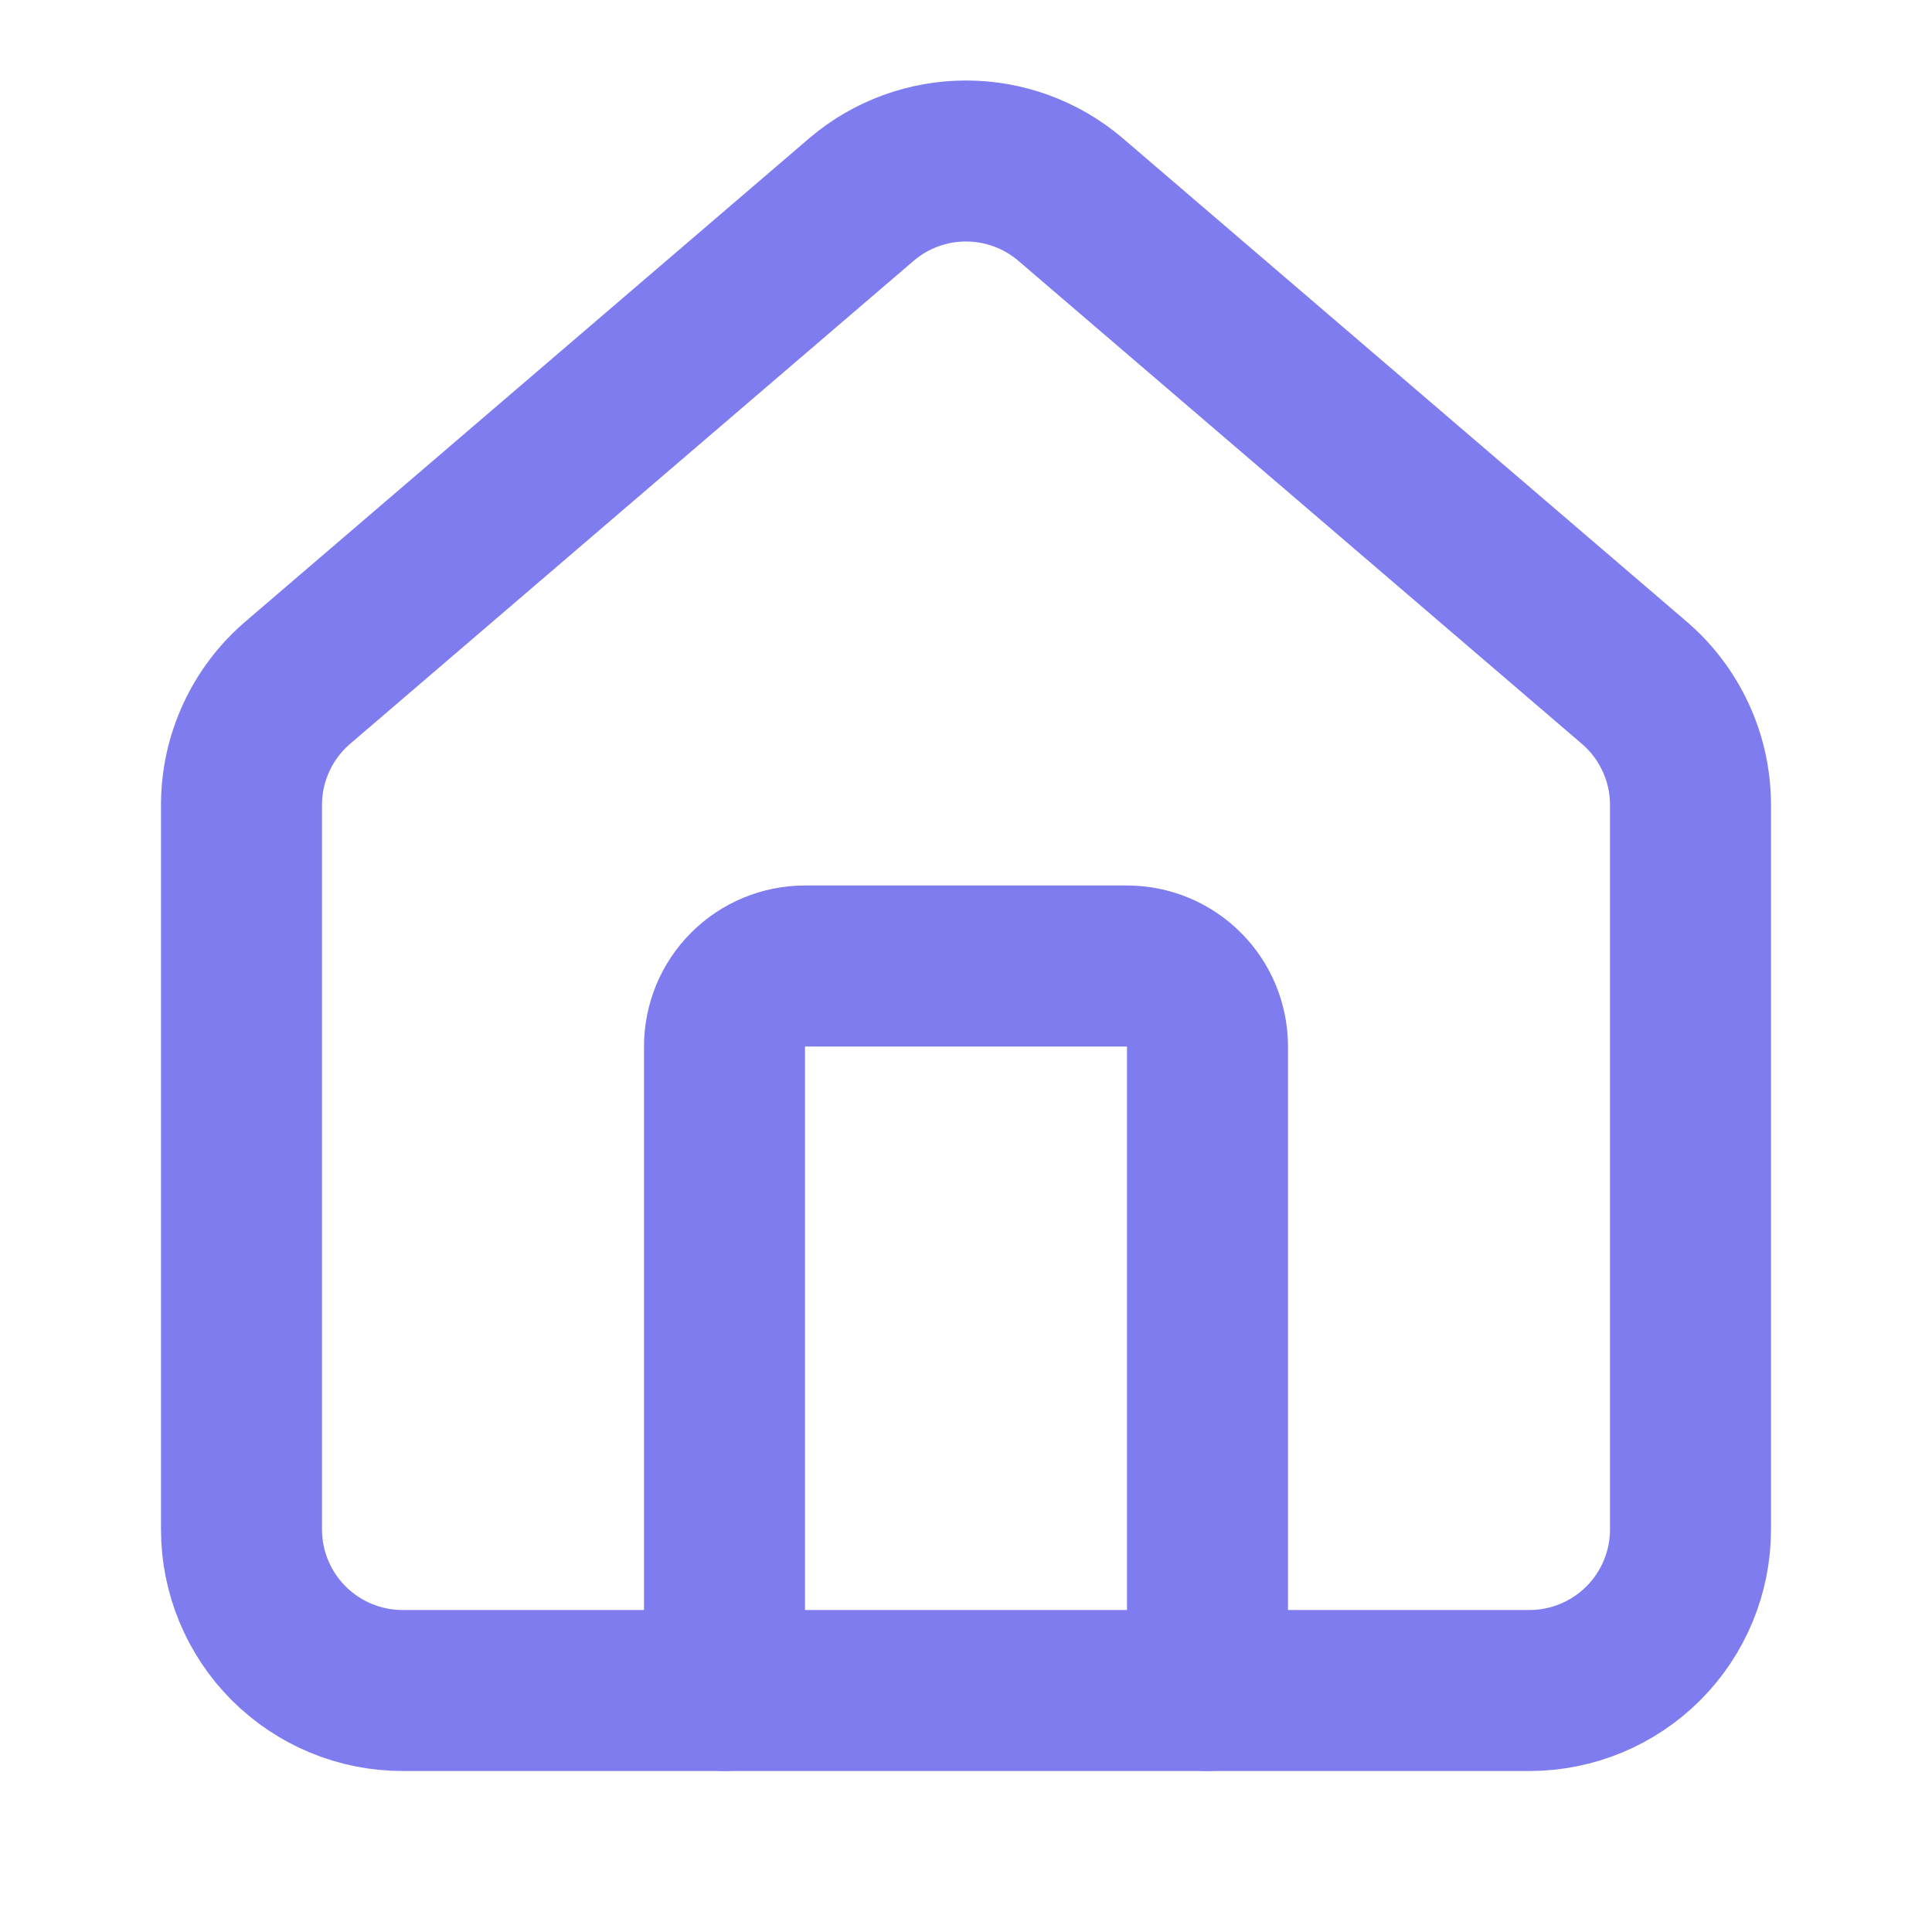
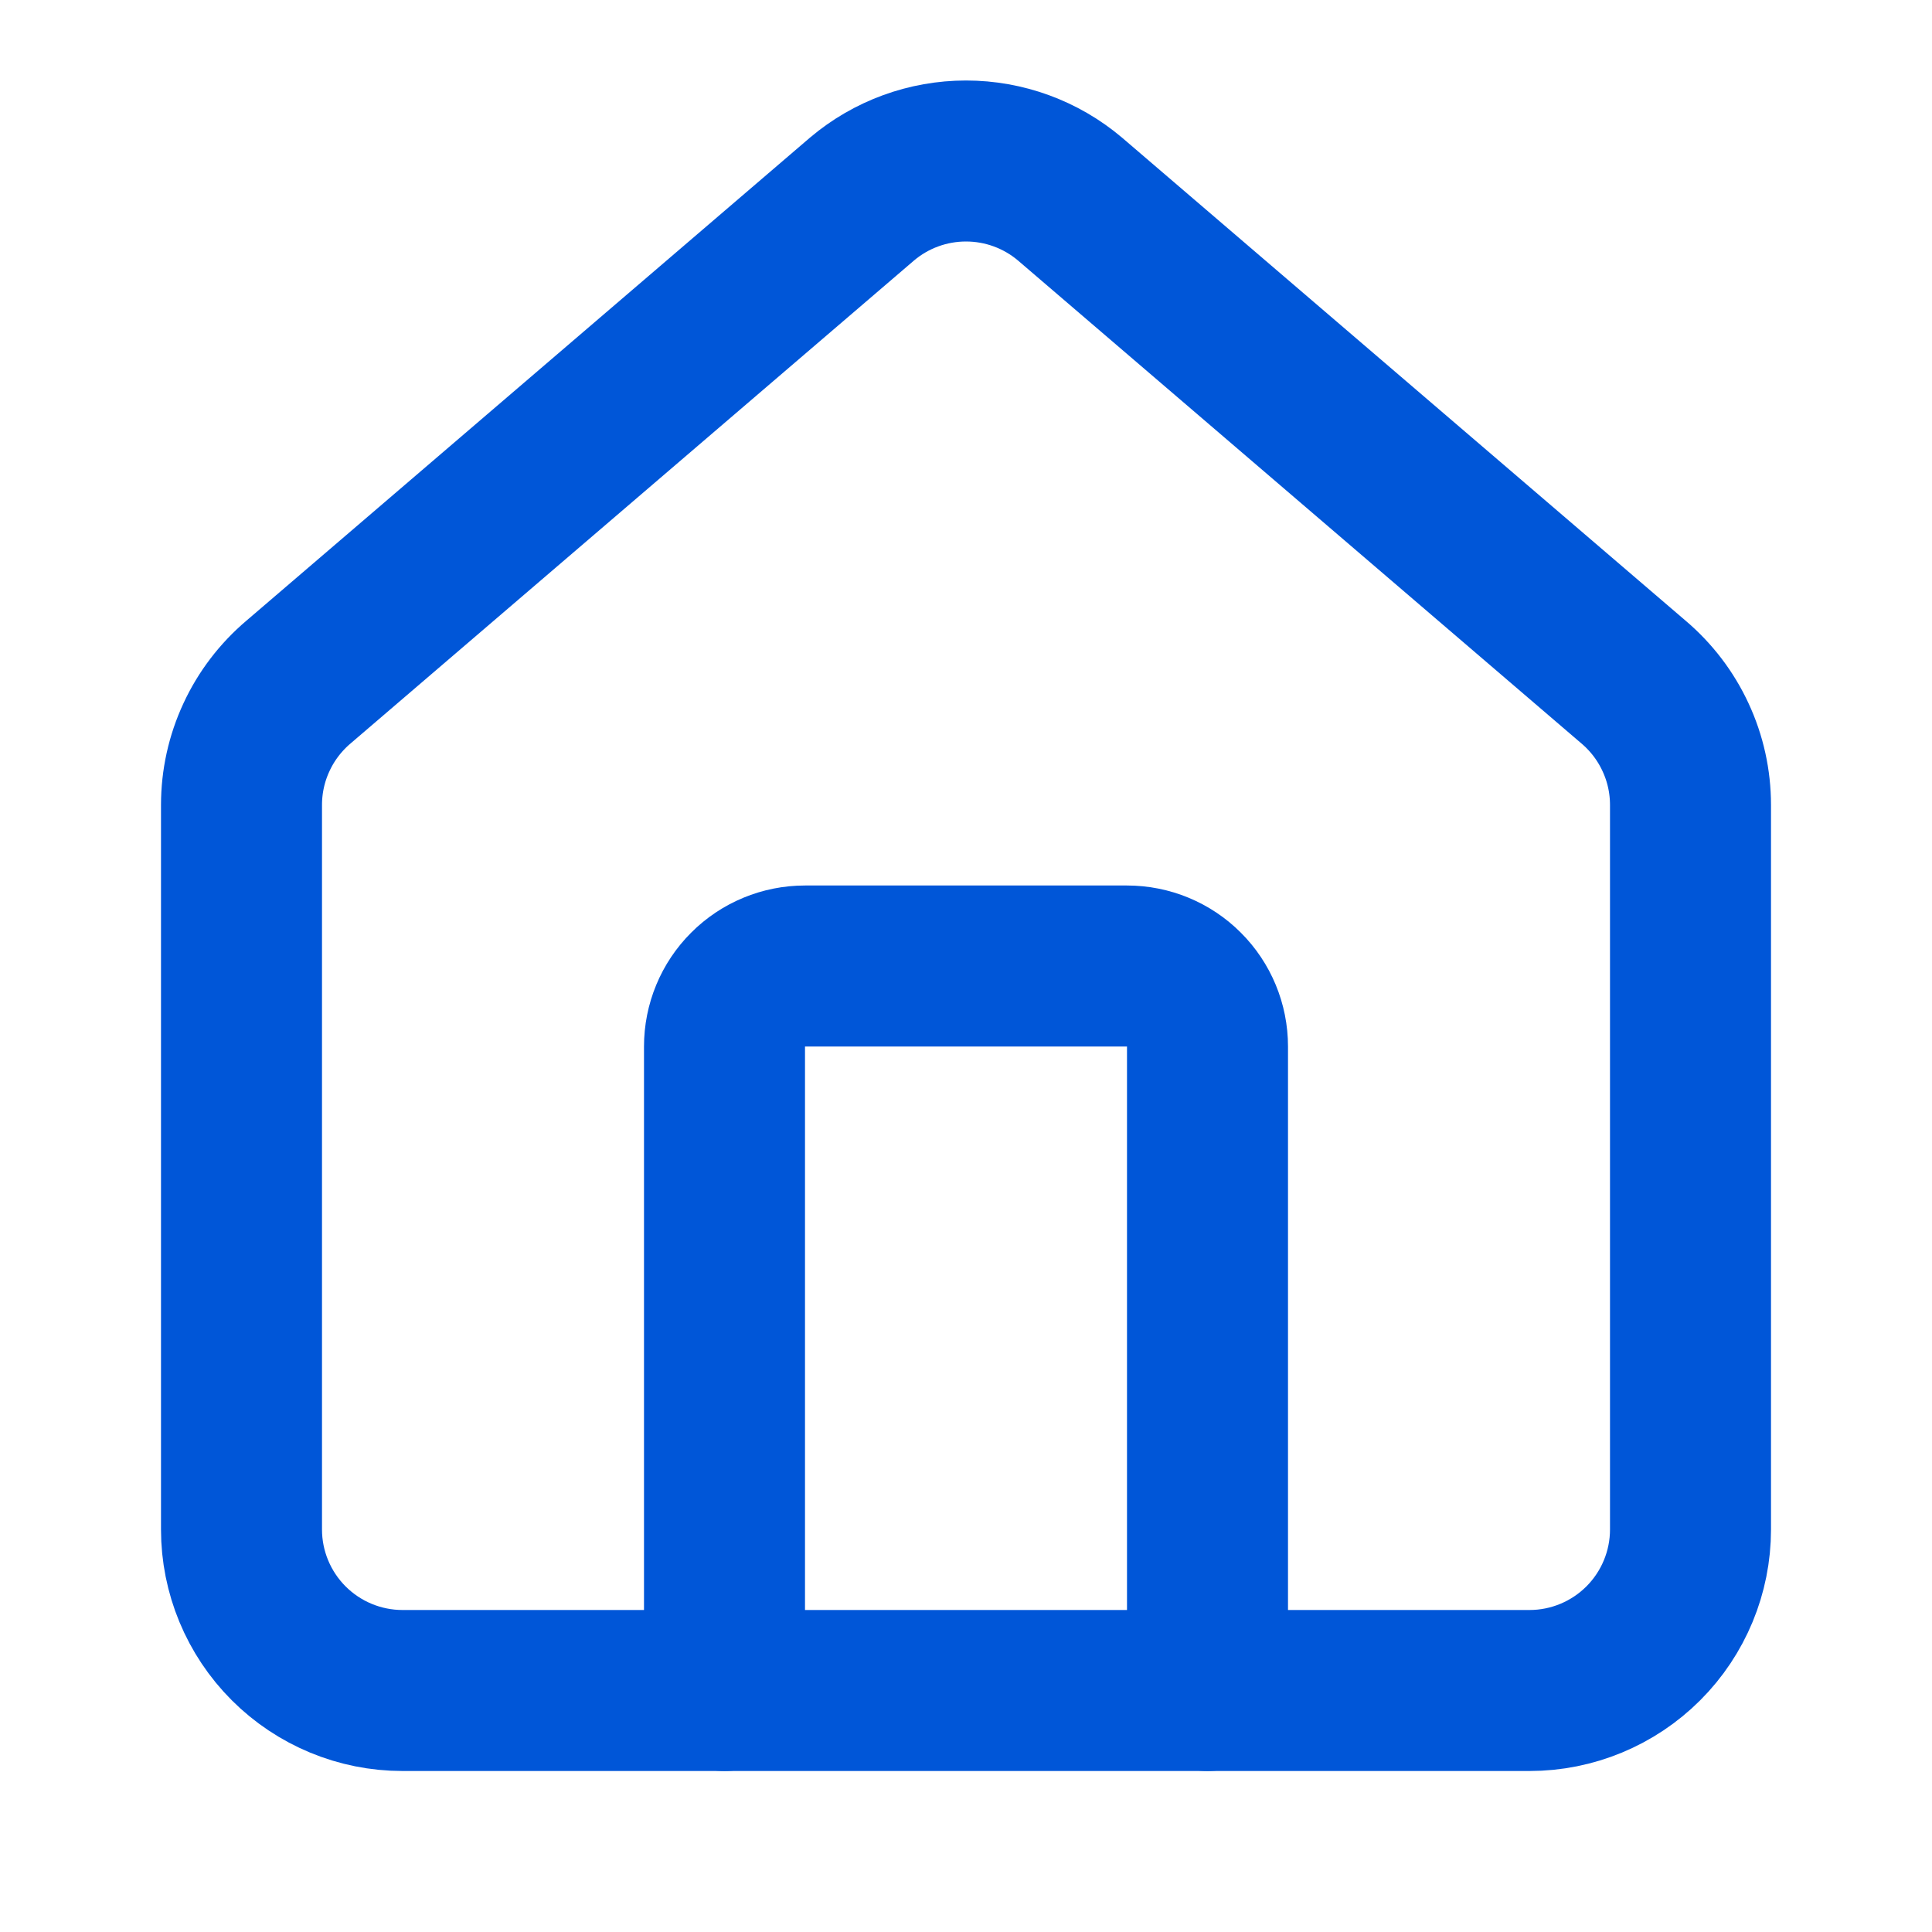
<svg xmlns="http://www.w3.org/2000/svg" width="24" height="24" viewBox="0 0 24 24" fill="none">
-   <path d="M15 21V13C15 12.735 14.895 12.48 14.707 12.293C14.52 12.105 14.265 12 14 12H10C9.735 12 9.48 12.105 9.293 12.293C9.105 12.48 9 12.735 9 13V21" stroke="#7F7CF0" stroke-width="2" stroke-linecap="round" stroke-linejoin="round" />
-   <path d="M3 10C3 9.709 3.063 9.422 3.186 9.158C3.308 8.894 3.487 8.66 3.709 8.472L10.709 2.472C11.07 2.167 11.527 2 12 2C12.473 2 12.93 2.167 13.291 2.472L20.291 8.472C20.513 8.66 20.692 8.894 20.814 9.158C20.937 9.422 21 9.709 21 10V19C21 19.53 20.789 20.039 20.414 20.414C20.039 20.789 19.53 21 19 21H5C4.47 21 3.961 20.789 3.586 20.414C3.211 20.039 3 19.53 3 19V10Z" stroke="#7F7CF0" stroke-width="2" stroke-linecap="round" stroke-linejoin="round" />
+   <path d="M15 21V13C15 12.735 14.895 12.48 14.707 12.293C14.52 12.105 14.265 12 14 12H10C9.735 12 9.48 12.105 9.293 12.293C9.105 12.48 9 12.735 9 13V21" stroke="#0056D8" stroke-width="2" stroke-linecap="round" stroke-linejoin="round" />
+   <path d="M3 10C3 9.709 3.063 9.422 3.186 9.158C3.308 8.894 3.487 8.66 3.709 8.472L10.709 2.472C11.07 2.167 11.527 2 12 2C12.473 2 12.93 2.167 13.291 2.472L20.291 8.472C20.513 8.66 20.692 8.894 20.814 9.158C20.937 9.422 21 9.709 21 10V19C21 19.53 20.789 20.039 20.414 20.414C20.039 20.789 19.53 21 19 21H5C4.47 21 3.961 20.789 3.586 20.414C3.211 20.039 3 19.53 3 19V10Z" stroke="#0056D8" stroke-width="2" stroke-linecap="round" stroke-linejoin="round" />
</svg>
